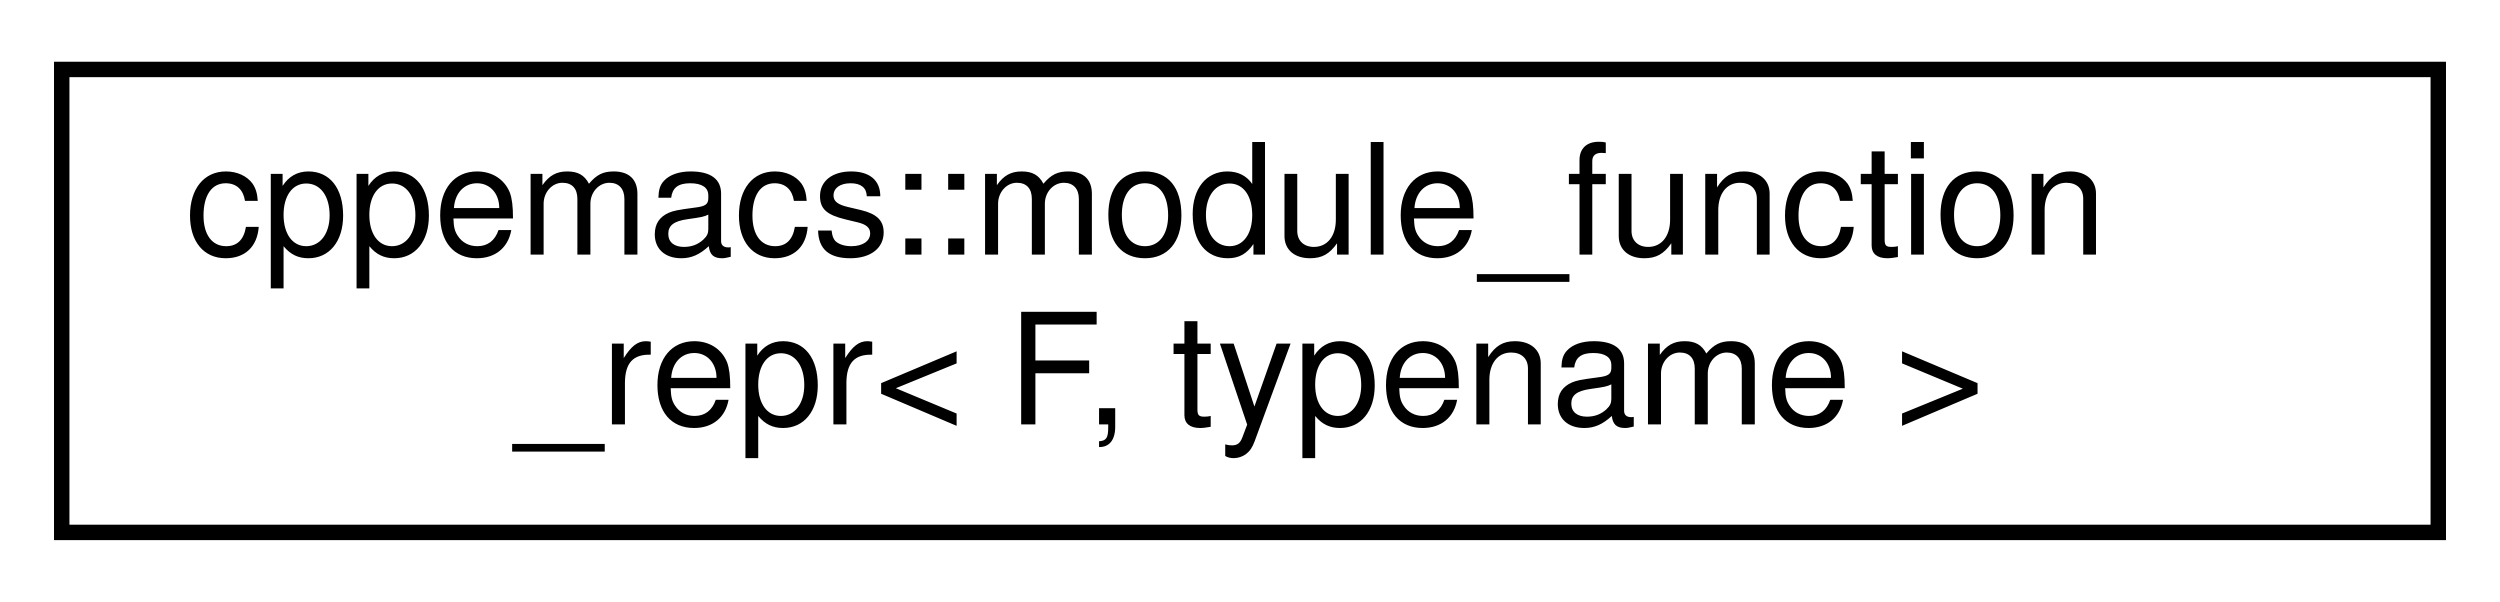
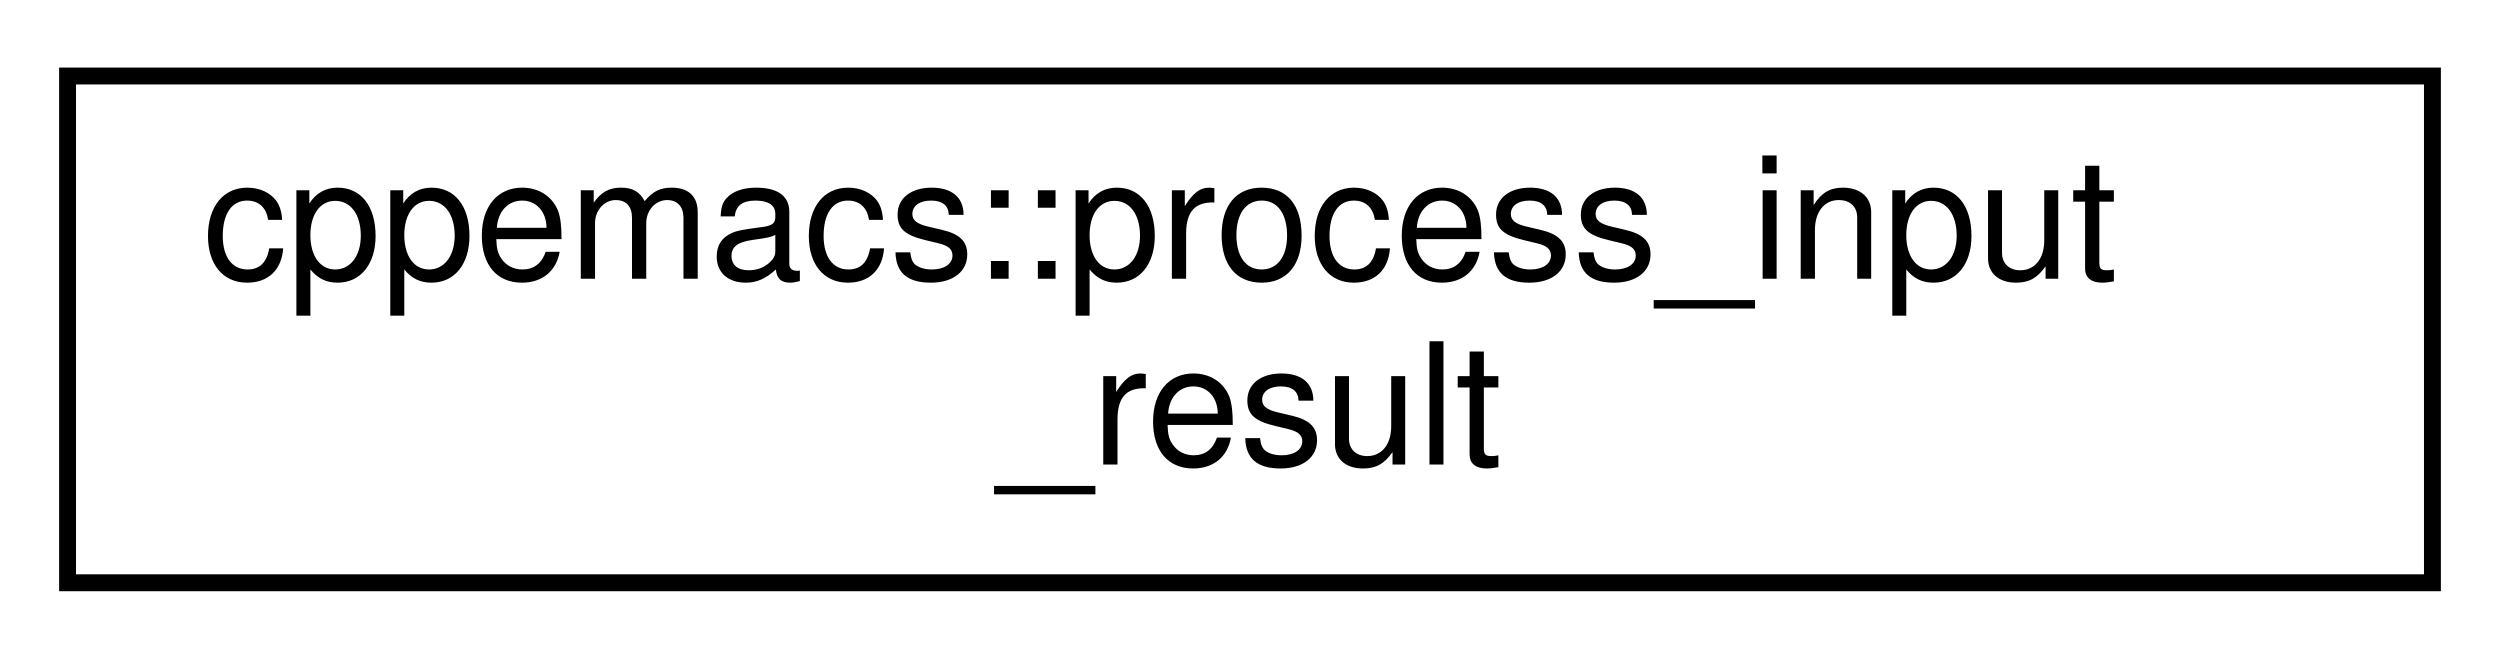
- <svg xmlns="http://www.w3.org/2000/svg" xmlns:xlink="http://www.w3.org/1999/xlink" width="162pt" height="39pt" viewBox="0.00 0.00 162.00 39.00">
+ <svg xmlns="http://www.w3.org/2000/svg" xmlns:xlink="http://www.w3.org/1999/xlink" width="148pt" height="39pt" viewBox="0.00 0.00 148.00 39.00">
  <g id="graph0" class="graph" transform="scale(1 1) rotate(0) translate(4 35)">
    <g id="node1" class="node">
      <g id="a_node1">
-         <a xlink:href="structcppemacs_1_1module__function__repr.html" target="_top" xlink:title=" ">
-           <polygon fill="none" stroke="black" points="0,-0.5 0,-30.5 154,-30.5 154,-0.5 0,-0.5" />
-           <text text-anchor="start" x="8" y="-18.5" font-family="Helvetica,sans-Serif" font-size="10.00">cppemacs::module_function</text>
-           <text text-anchor="middle" x="77" y="-7.5" font-family="Helvetica,sans-Serif" font-size="10.00">_repr&lt; F, typename &gt;</text>
+         <a xlink:href="structcppemacs_1_1process__input__result.html" target="_top" xlink:title="Enum wrapper for emacs_process_input_result.">
+           <polygon fill="none" stroke="black" points="0,-0.5 0,-30.5 140,-30.5 140,-0.5 0,-0.5" />
+           <text text-anchor="start" x="8" y="-18.5" font-family="Helvetica,sans-Serif" font-size="10.00">cppemacs::process_input</text>
+           <text text-anchor="middle" x="70" y="-7.5" font-family="Helvetica,sans-Serif" font-size="10.00">_result</text>
        </a>
      </g>
    </g>
  </g>
</svg>
